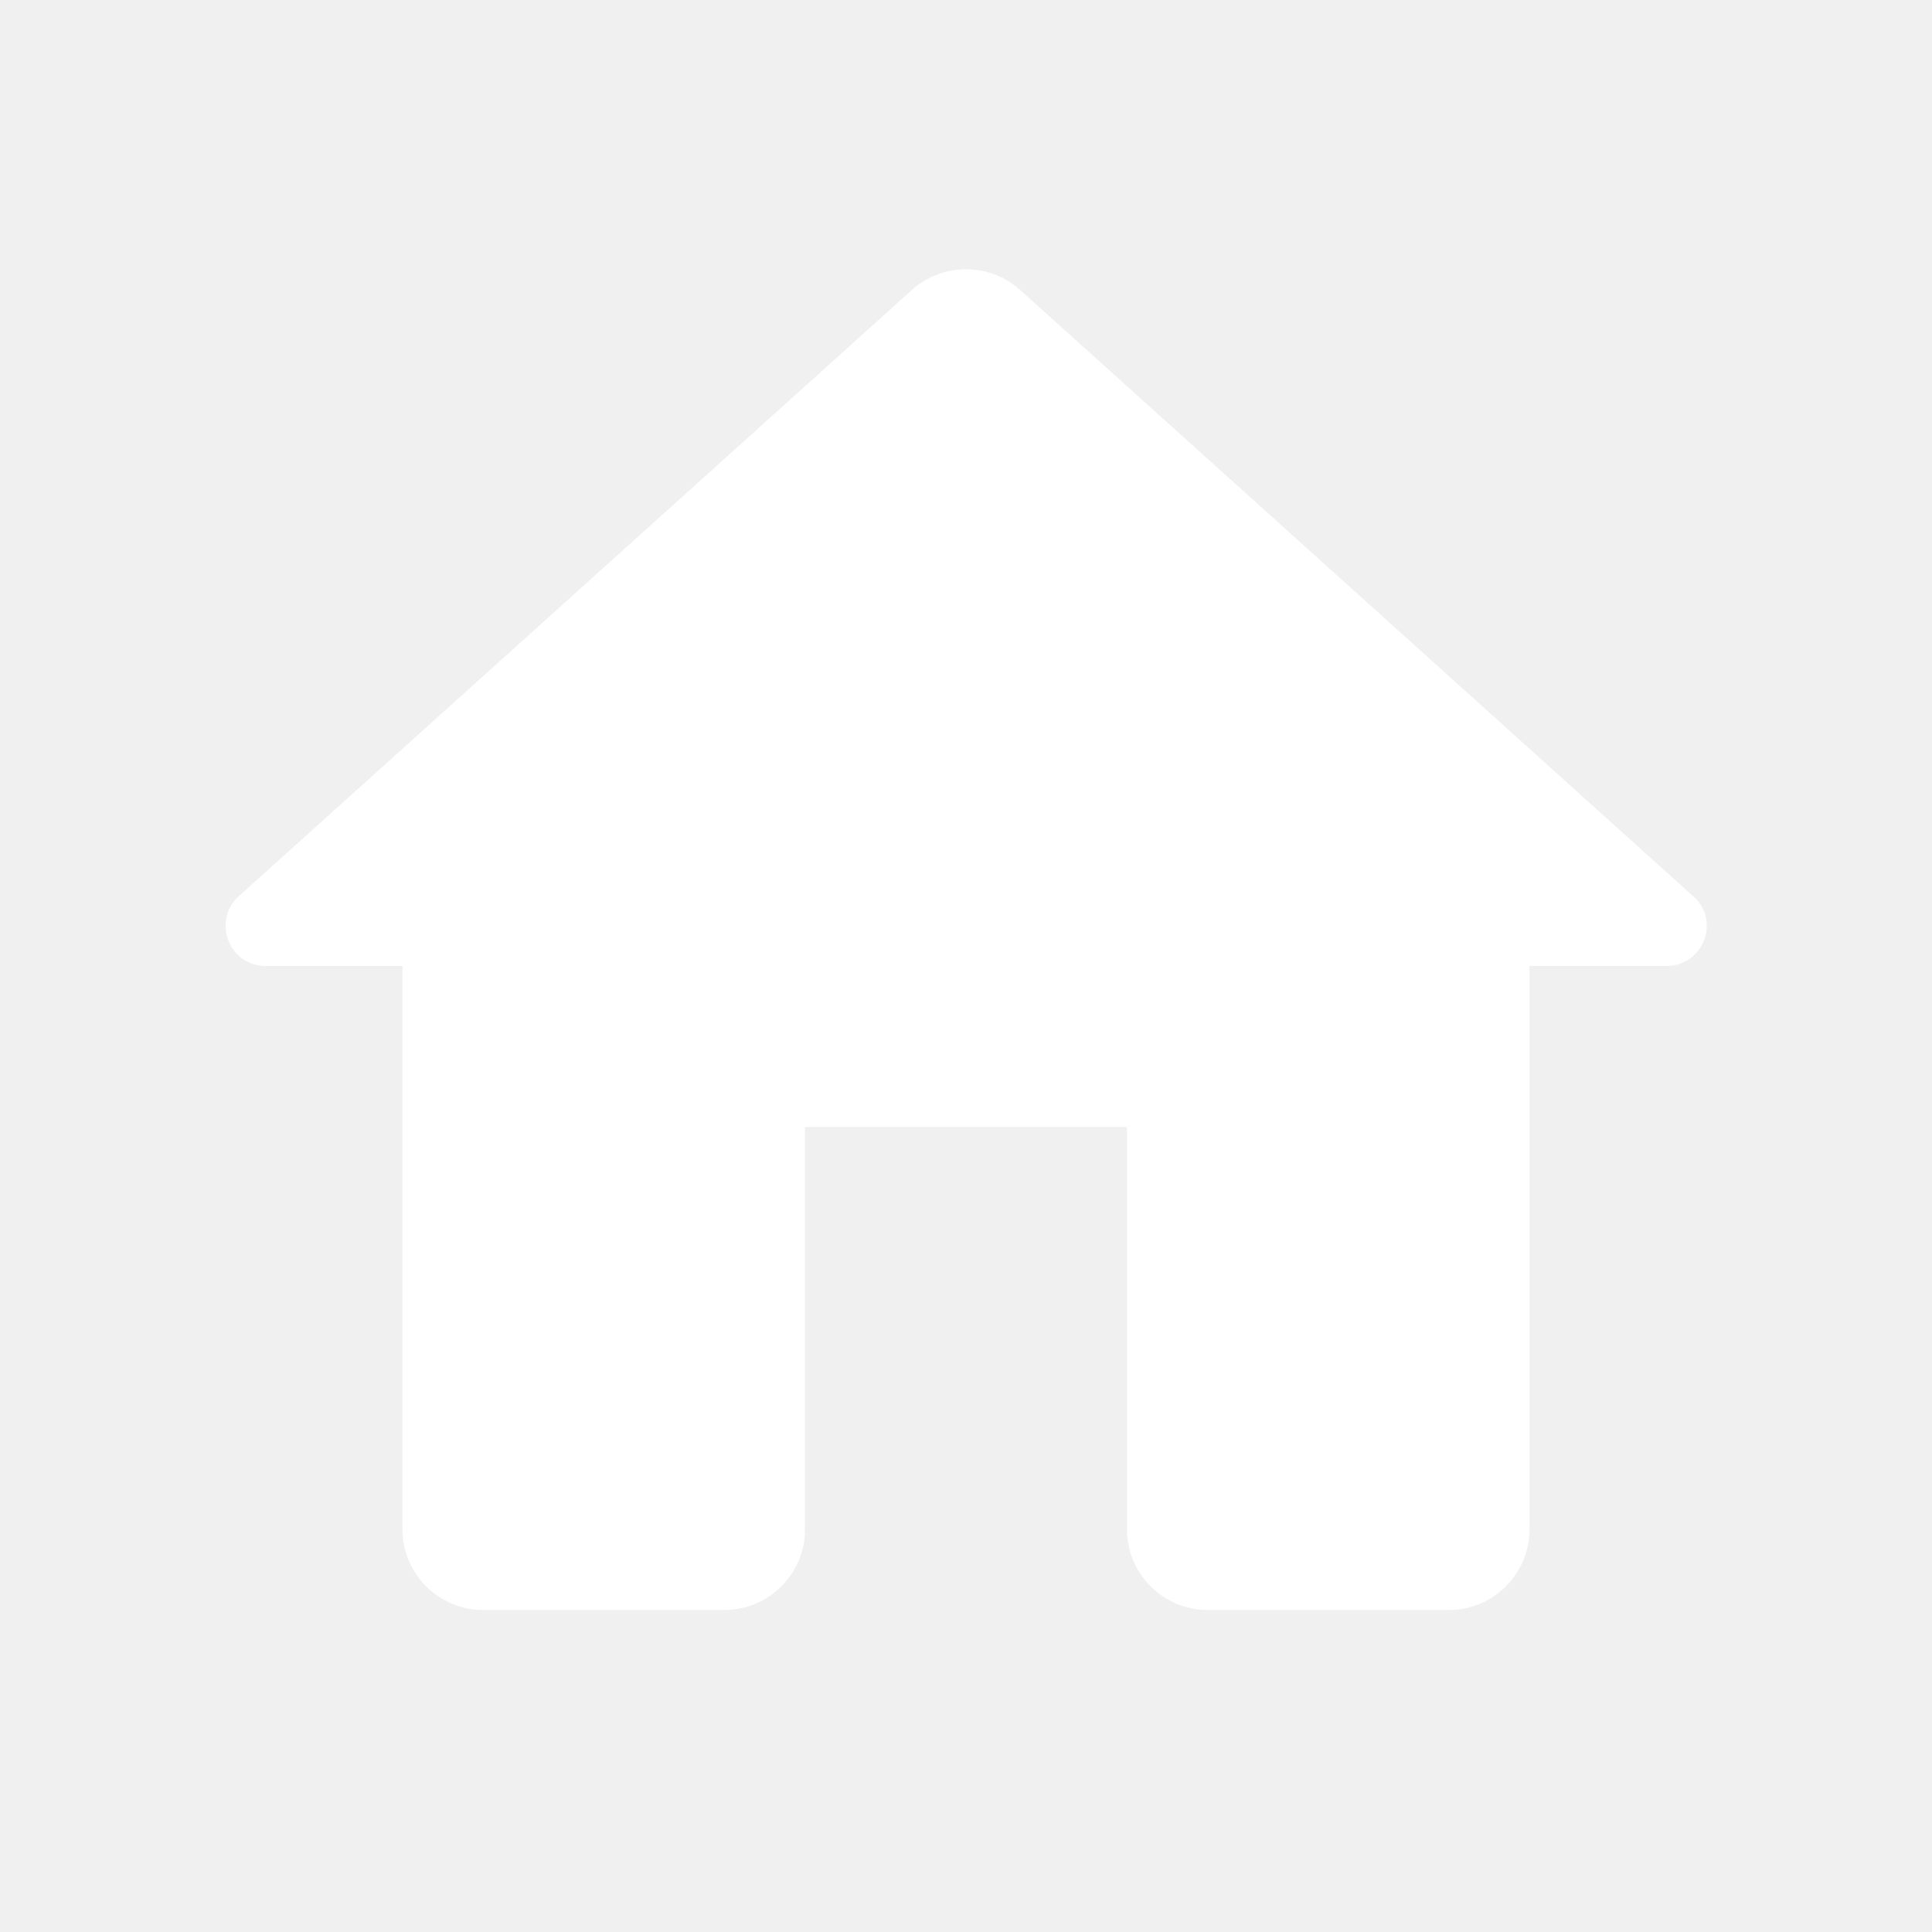
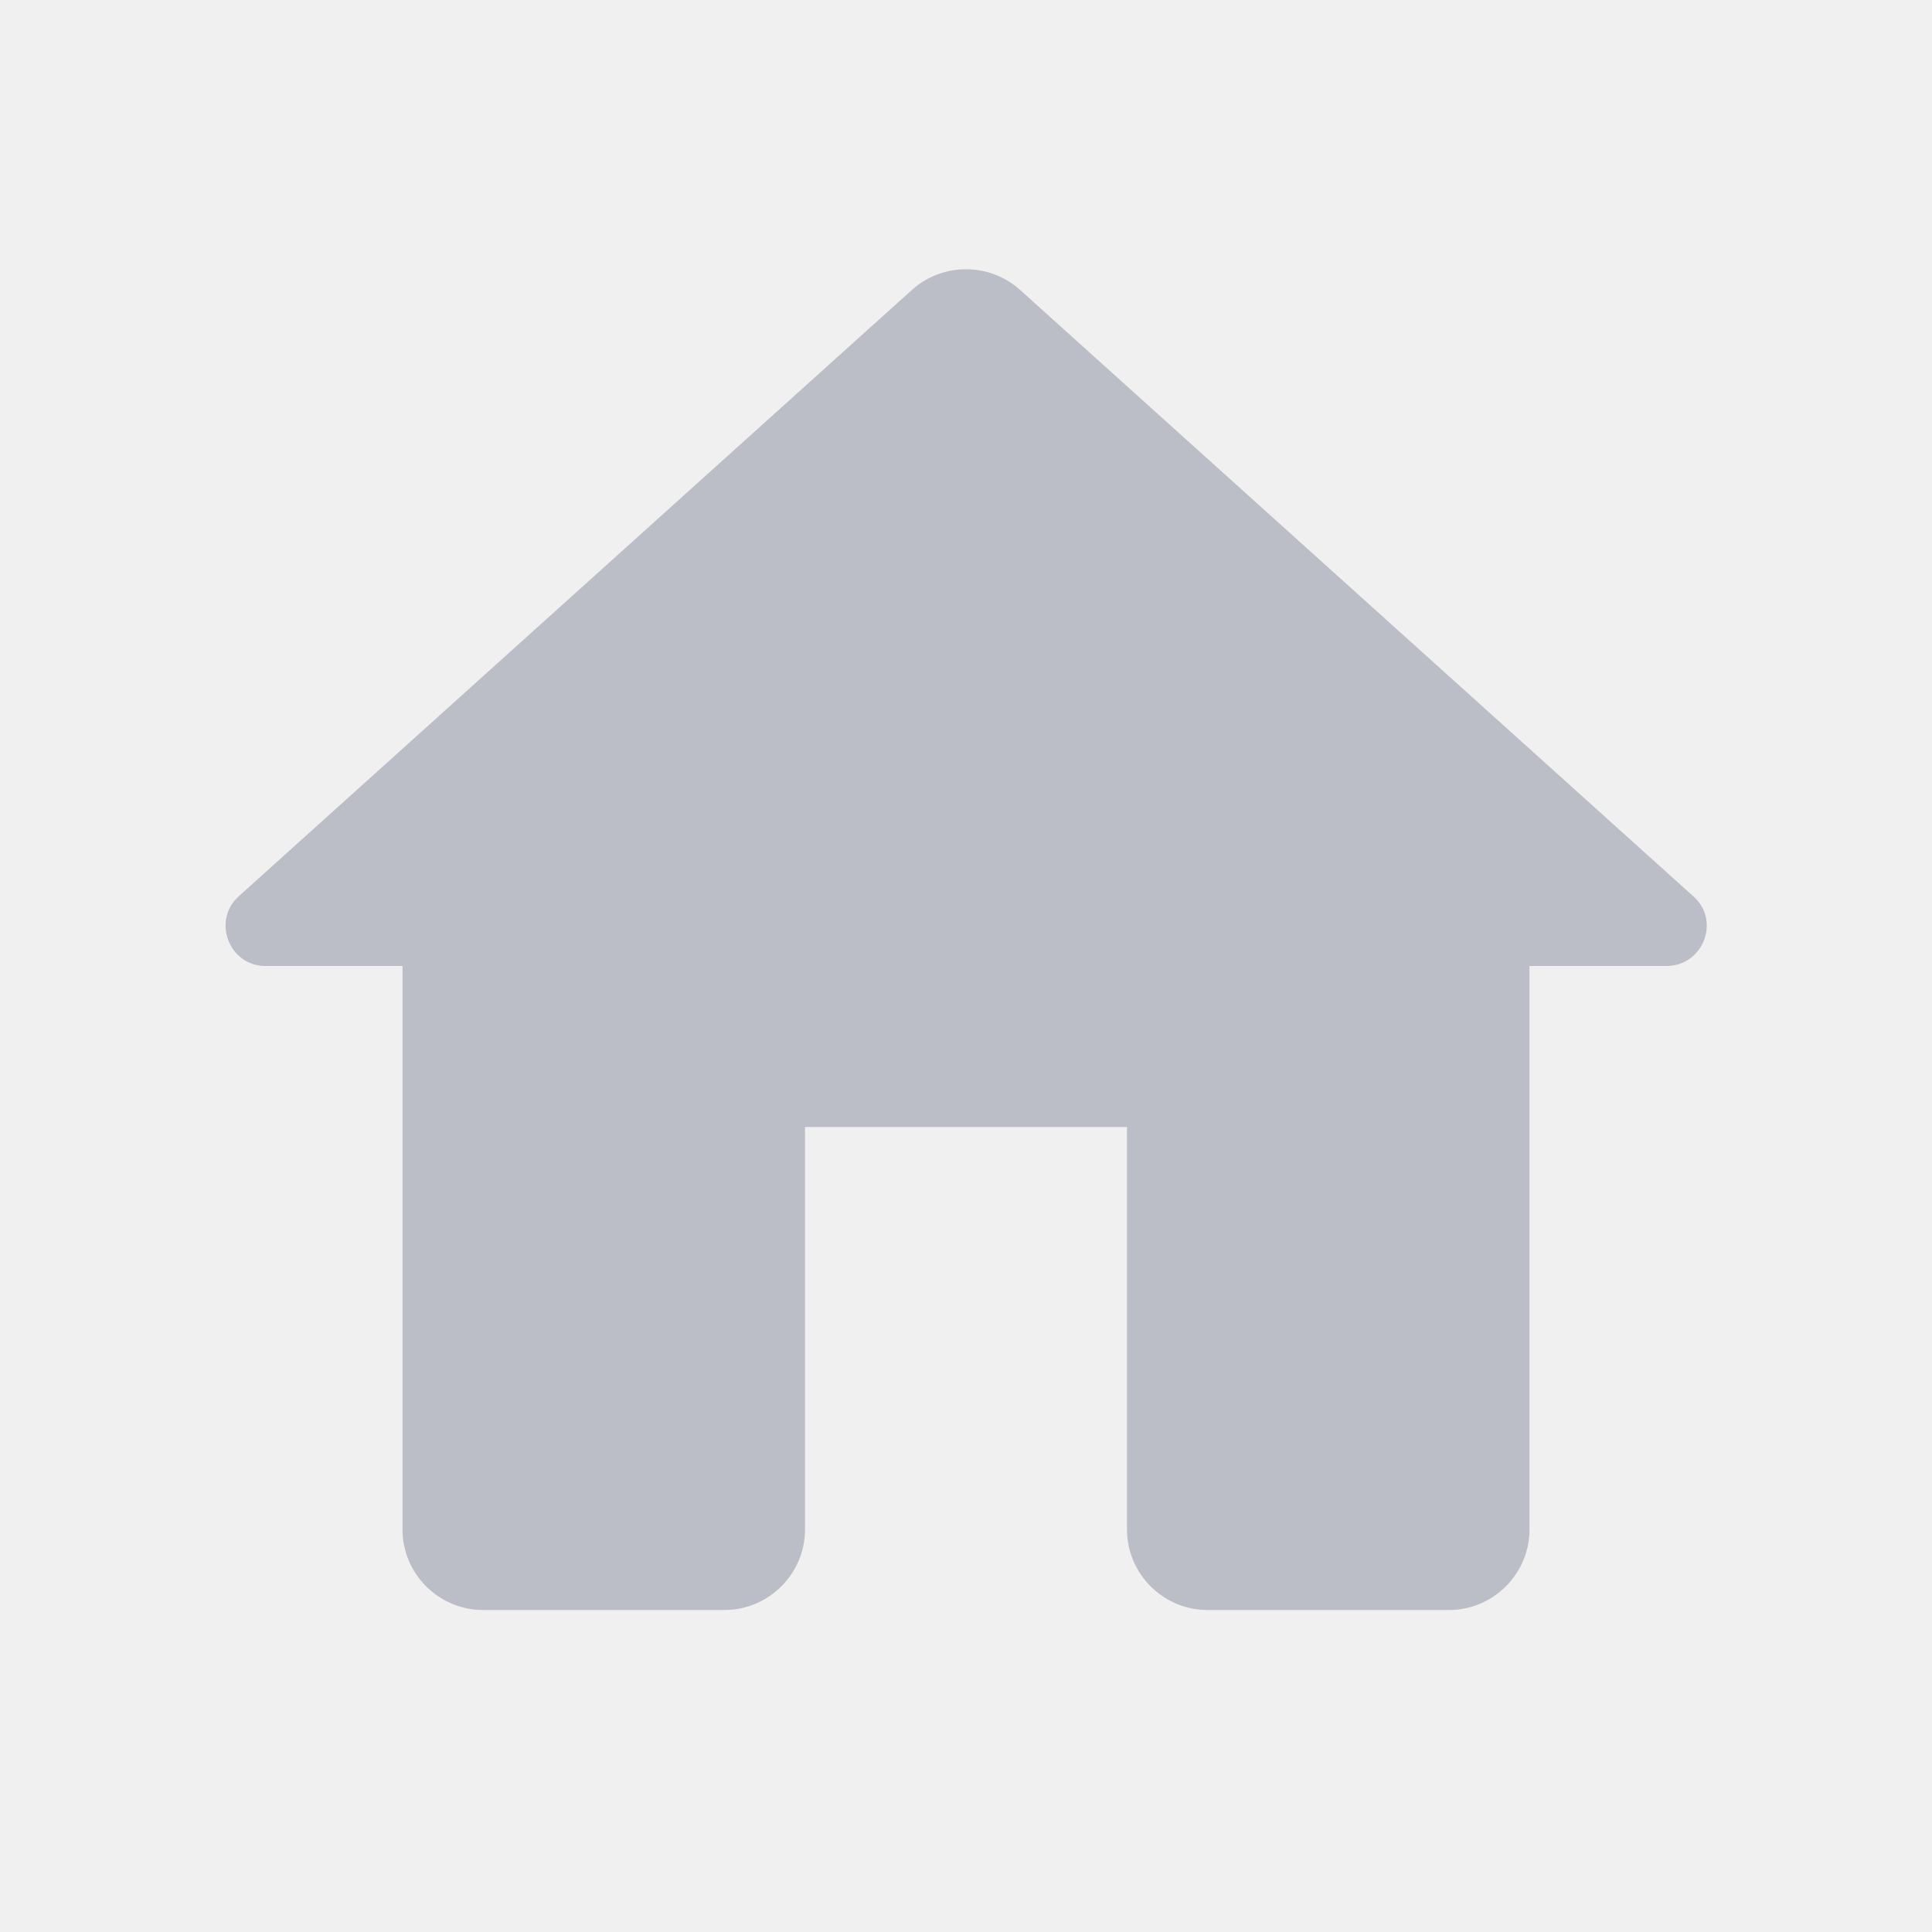
- <svg xmlns="http://www.w3.org/2000/svg" viewBox="0 0 24 24" fill="white" width="36px" height="36px">
+ <svg xmlns="http://www.w3.org/2000/svg" viewBox="0 0 24 24" fill="#BBBDC7" width="36px" height="36px">
  <path d="M0 0h24v24H0V0z" fill="none" />
  <path d="M10 19v-5h4v5c0 .55.45 1 1 1h3c.55 0 1-.45 1-1v-7h1.7c.46 0 .68-.57.33-.87L12.67 3.6c-.38-.34-.96-.34-1.34 0l-8.36 7.53c-.34.3-.13.87.33.87H5v7c0 .55.45 1 1 1h3c.55 0 1-.45 1-1z" />
</svg>
